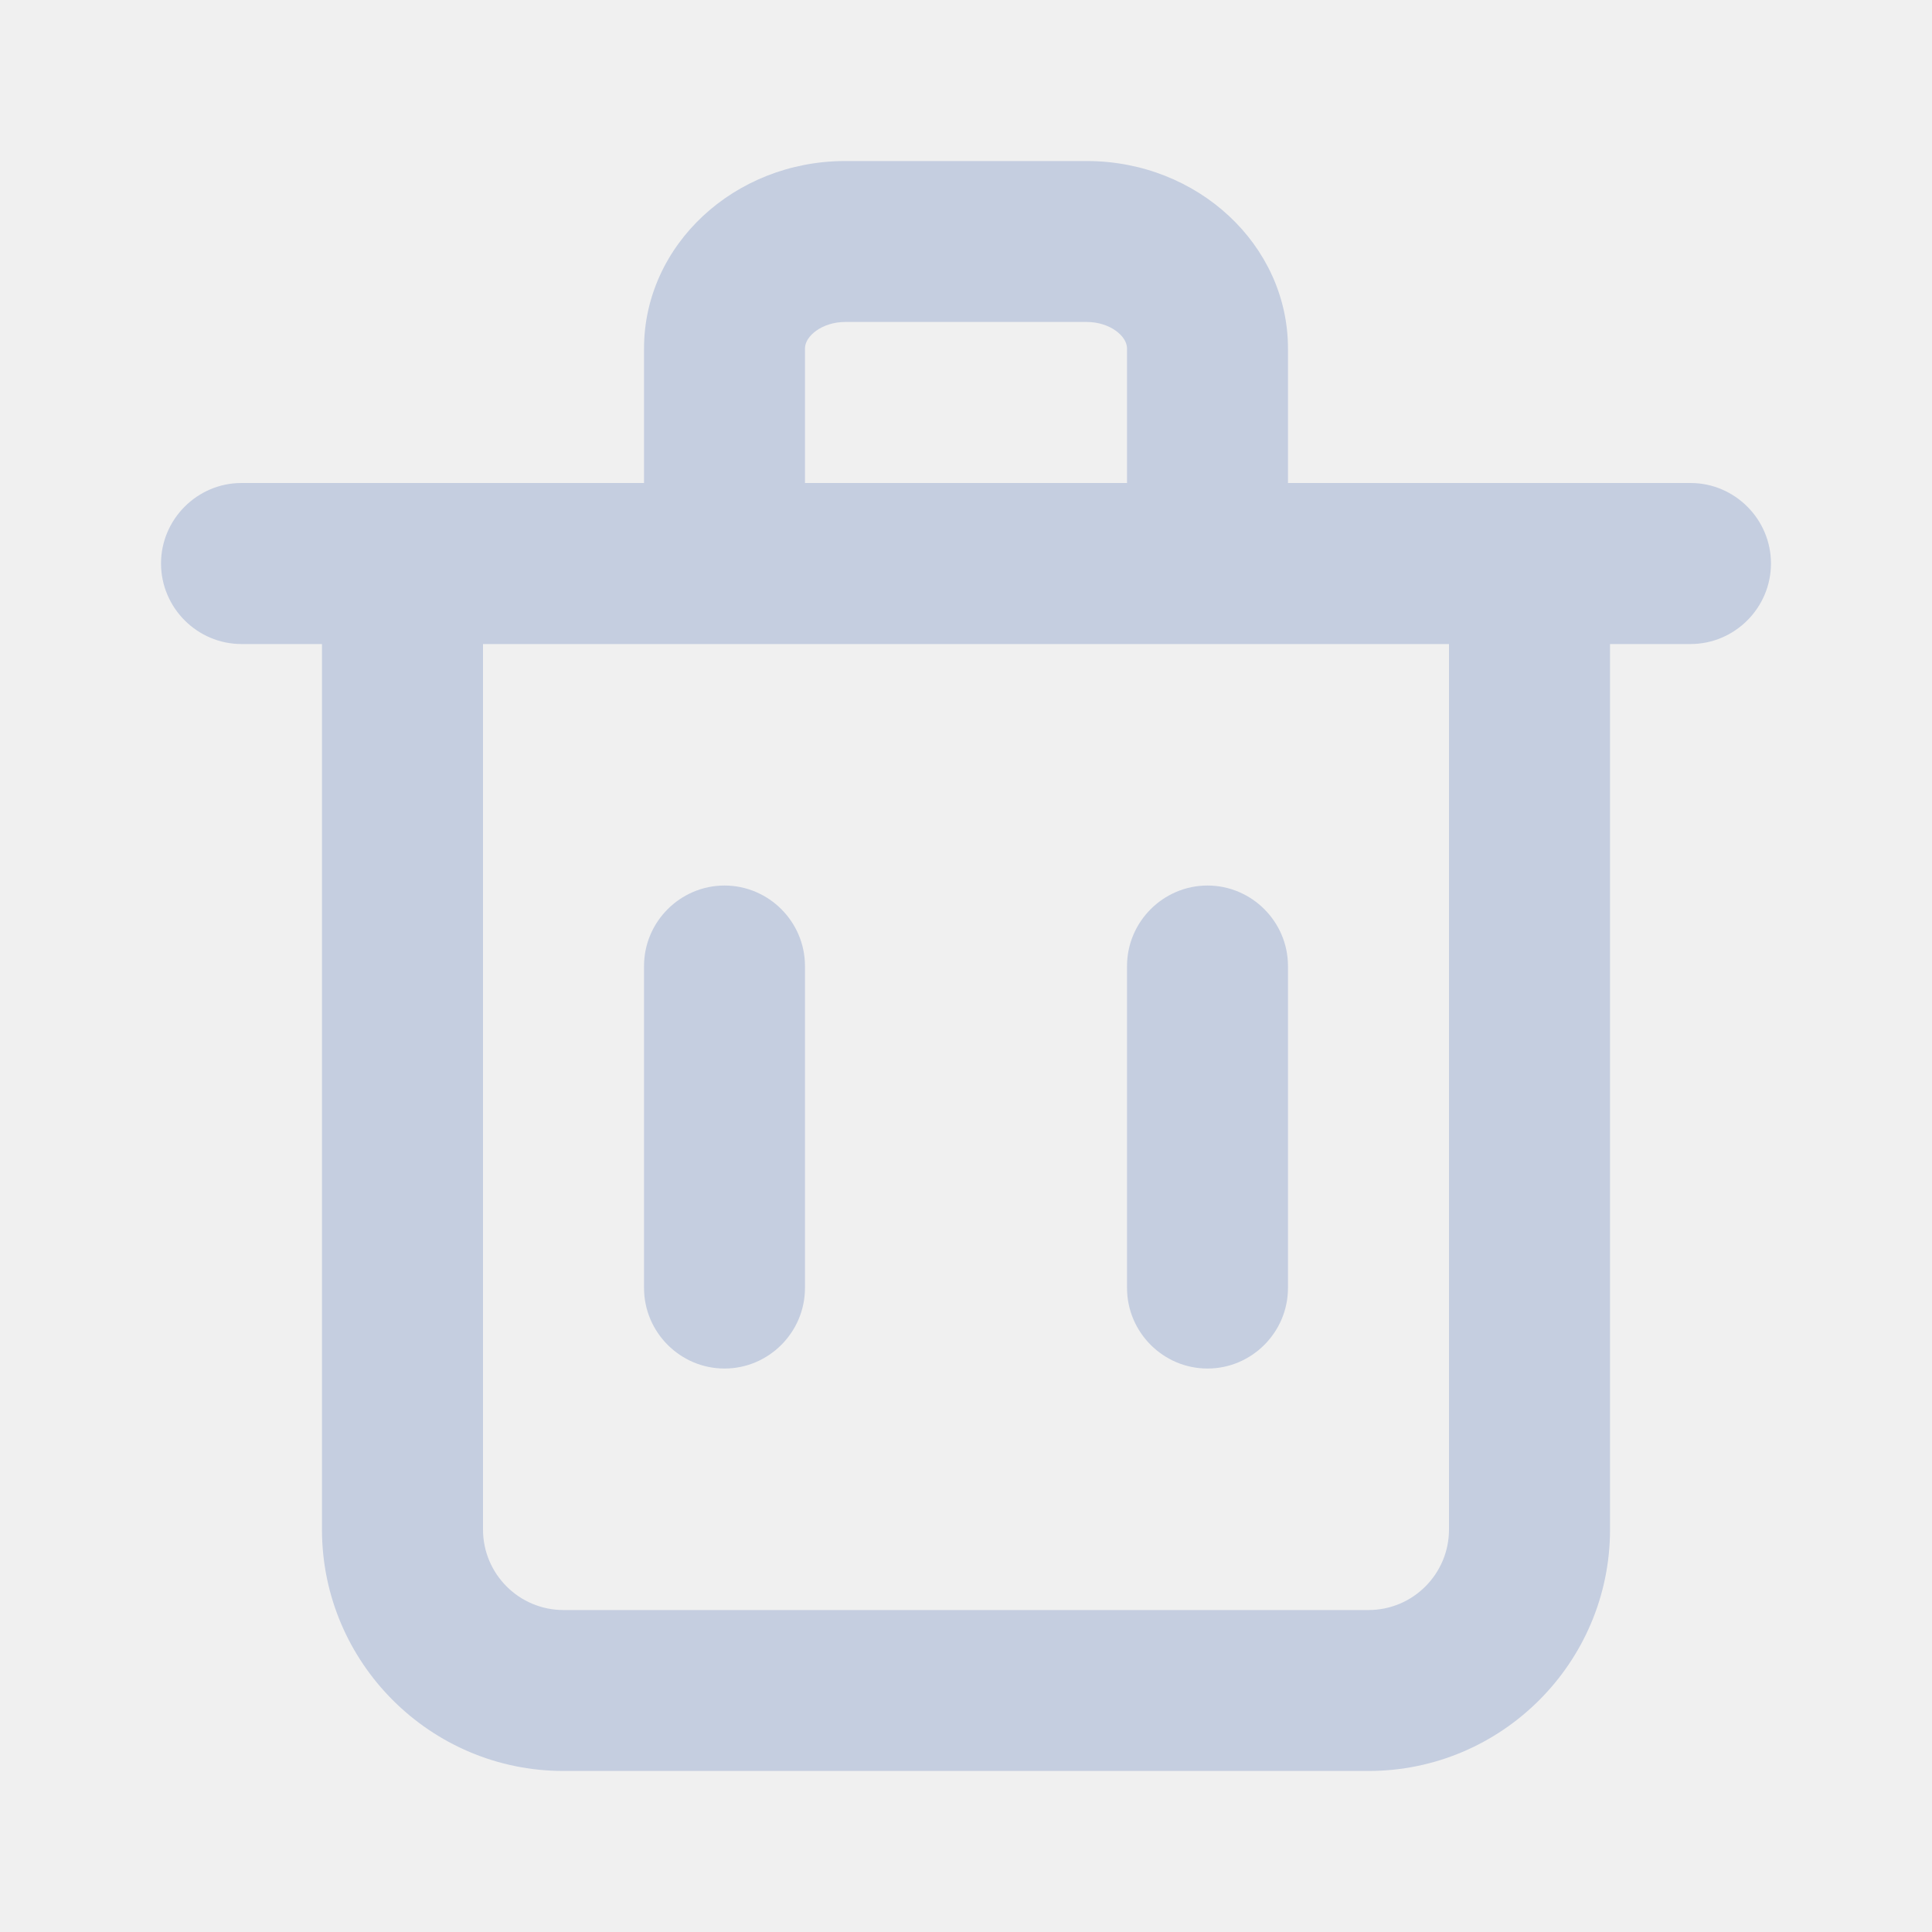
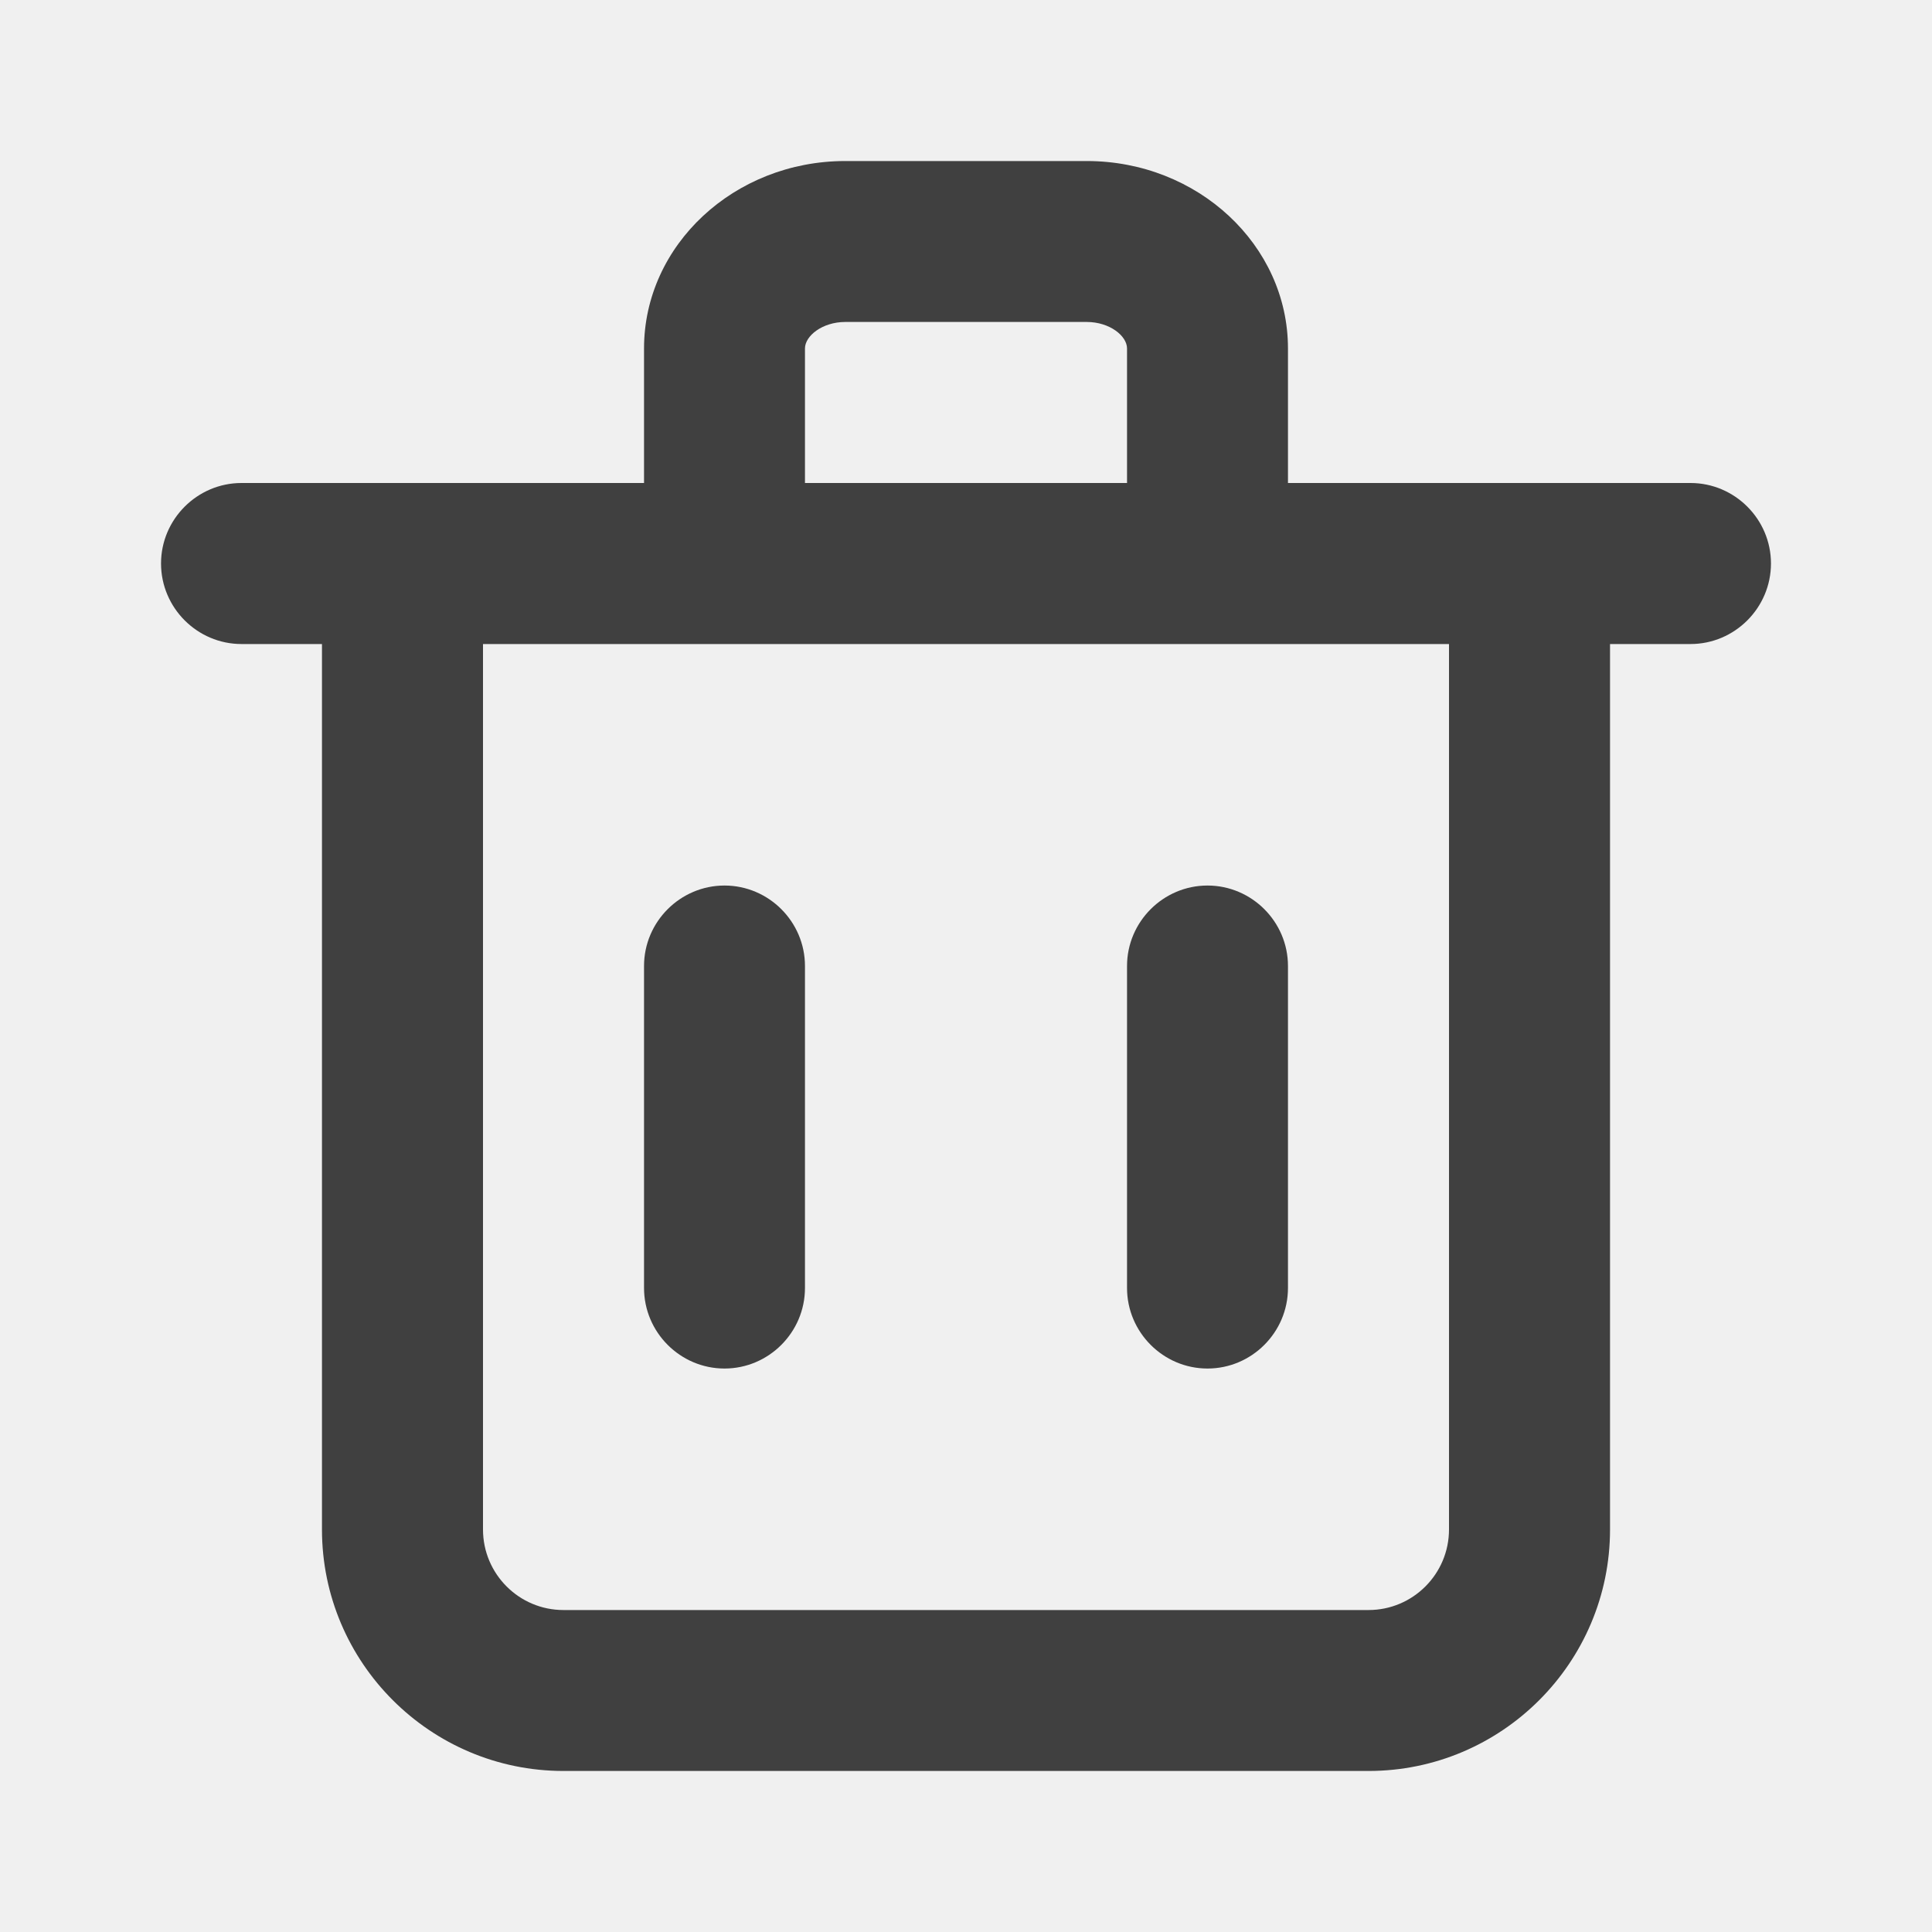
<svg xmlns="http://www.w3.org/2000/svg" width="20" height="20" viewBox="0 0 20 20" fill="none">
-   <path fill-rule="evenodd" clip-rule="evenodd" d="M8.333 13.333C8.333 13.792 7.958 14.167 7.5 14.167C7.042 14.167 6.667 13.792 6.667 13.333V10C6.667 9.542 7.042 9.167 7.5 9.167C7.958 9.167 8.333 9.542 8.333 10V13.333ZM13.333 13.333C13.333 13.792 12.958 14.167 12.5 14.167C12.042 14.167 11.667 13.792 11.667 13.333V10C11.667 9.542 12.042 9.167 12.5 9.167C12.958 9.167 13.333 9.542 13.333 10V13.333ZM15 15.833C15 16.293 14.627 16.667 14.167 16.667H5.833C5.373 16.667 5 16.293 5 15.833V6.667H15V15.833ZM8.333 3.607C8.333 3.478 8.512 3.333 8.75 3.333H11.25C11.488 3.333 11.667 3.478 11.667 3.607V5H8.333V3.607ZM17.5 5H16.667H13.333V3.607C13.333 2.537 12.399 1.667 11.25 1.667H8.75C7.601 1.667 6.667 2.537 6.667 3.607V5H3.333H2.5C2.042 5 1.667 5.375 1.667 5.833C1.667 6.292 2.042 6.667 2.5 6.667H3.333V15.833C3.333 17.212 4.455 18.333 5.833 18.333H14.167C15.545 18.333 16.667 17.212 16.667 15.833V6.667H17.5C17.958 6.667 18.333 6.292 18.333 5.833C18.333 5.375 17.958 5 17.5 5Z" fill="#C5CEE0" />
-   <mask id="mask0_212_384" style="mask-type:alpha" maskUnits="userSpaceOnUse" x="1" y="1" width="18" height="18">
-     <path fill-rule="evenodd" clip-rule="evenodd" d="M8.333 13.333C8.333 13.792 7.958 14.167 7.5 14.167C7.042 14.167 6.667 13.792 6.667 13.333V10C6.667 9.542 7.042 9.167 7.5 9.167C7.958 9.167 8.333 9.542 8.333 10V13.333ZM13.333 13.333C13.333 13.792 12.958 14.167 12.5 14.167C12.042 14.167 11.667 13.792 11.667 13.333V10C11.667 9.542 12.042 9.167 12.5 9.167C12.958 9.167 13.333 9.542 13.333 10V13.333ZM15 15.833C15 16.293 14.627 16.667 14.167 16.667H5.833C5.373 16.667 5 16.293 5 15.833V6.667H15V15.833ZM8.333 3.607C8.333 3.478 8.512 3.333 8.75 3.333H11.25C11.488 3.333 11.667 3.478 11.667 3.607V5H8.333V3.607ZM17.5 5H16.667H13.333V3.607C13.333 2.537 12.399 1.667 11.25 1.667H8.75C7.601 1.667 6.667 2.537 6.667 3.607V5H3.333H2.5C2.042 5 1.667 5.375 1.667 5.833C1.667 6.292 2.042 6.667 2.5 6.667H3.333V15.833C3.333 17.212 4.455 18.333 5.833 18.333H14.167C15.545 18.333 16.667 17.212 16.667 15.833V6.667H17.5C17.958 6.667 18.333 6.292 18.333 5.833C18.333 5.375 17.958 5 17.5 5Z" fill="white" />
+   <path fill-rule="evenodd" clip-rule="evenodd" d="M8.333 13.333C8.333 13.792 7.958 14.167 7.5 14.167C7.042 14.167 6.667 13.792 6.667 13.333V10C6.667 9.542 7.042 9.167 7.5 9.167C7.958 9.167 8.333 9.542 8.333 10V13.333ZM13.333 13.333C13.333 13.792 12.958 14.167 12.5 14.167C12.042 14.167 11.667 13.792 11.667 13.333V10C11.667 9.542 12.042 9.167 12.5 9.167C12.958 9.167 13.333 9.542 13.333 10V13.333ZM15 15.833C15 16.293 14.627 16.667 14.167 16.667H5.833C5.373 16.667 5 16.293 5 15.833V6.667H15V15.833ZM8.333 3.607C8.333 3.478 8.512 3.333 8.75 3.333H11.25C11.488 3.333 11.667 3.478 11.667 3.607V5H8.333V3.607ZM17.5 5H16.667H13.333V3.607C13.333 2.537 12.399 1.667 11.25 1.667H8.75C7.601 1.667 6.667 2.537 6.667 3.607V5H3.333H2.5C2.042 5 1.667 5.375 1.667 5.833C1.667 6.292 2.042 6.667 2.5 6.667H3.333V15.833C3.333 17.212 4.455 18.333 5.833 18.333H14.167C15.545 18.333 16.667 17.212 16.667 15.833V6.667H17.5C17.958 6.667 18.333 6.292 18.333 5.833C18.333 5.375 17.958 5 17.5 5V5Z" fill="#404040" />
+   <mask id="mask0_1_37" style="mask-type:alpha" maskUnits="userSpaceOnUse" x="1" y="1" width="18" height="18">
+     <path fill-rule="evenodd" clip-rule="evenodd" d="M8.333 13.333C8.333 13.792 7.958 14.167 7.5 14.167C7.042 14.167 6.667 13.792 6.667 13.333V10C6.667 9.542 7.042 9.167 7.5 9.167C7.958 9.167 8.333 9.542 8.333 10V13.333ZM13.333 13.333C13.333 13.792 12.958 14.167 12.5 14.167C12.042 14.167 11.667 13.792 11.667 13.333V10C11.667 9.542 12.042 9.167 12.5 9.167C12.958 9.167 13.333 9.542 13.333 10V13.333ZM15 15.833C15 16.293 14.627 16.667 14.167 16.667H5.833C5.373 16.667 5 16.293 5 15.833V6.667H15V15.833ZM8.333 3.607C8.333 3.478 8.512 3.333 8.75 3.333H11.25C11.488 3.333 11.667 3.478 11.667 3.607V5H8.333V3.607ZM17.5 5H16.667H13.333V3.607C13.333 2.537 12.399 1.667 11.25 1.667H8.75C7.601 1.667 6.667 2.537 6.667 3.607V5H3.333H2.5C2.042 5 1.667 5.375 1.667 5.833C1.667 6.292 2.042 6.667 2.5 6.667H3.333V15.833C3.333 17.212 4.455 18.333 5.833 18.333H14.167C15.545 18.333 16.667 17.212 16.667 15.833V6.667H17.5C17.958 6.667 18.333 6.292 18.333 5.833C18.333 5.375 17.958 5 17.5 5V5Z" fill="white" />
  </mask>
-   <g mask="url(#mask0_212_384)">
+   <g mask="url(#mask0_1_37)">
</g>
</svg>
